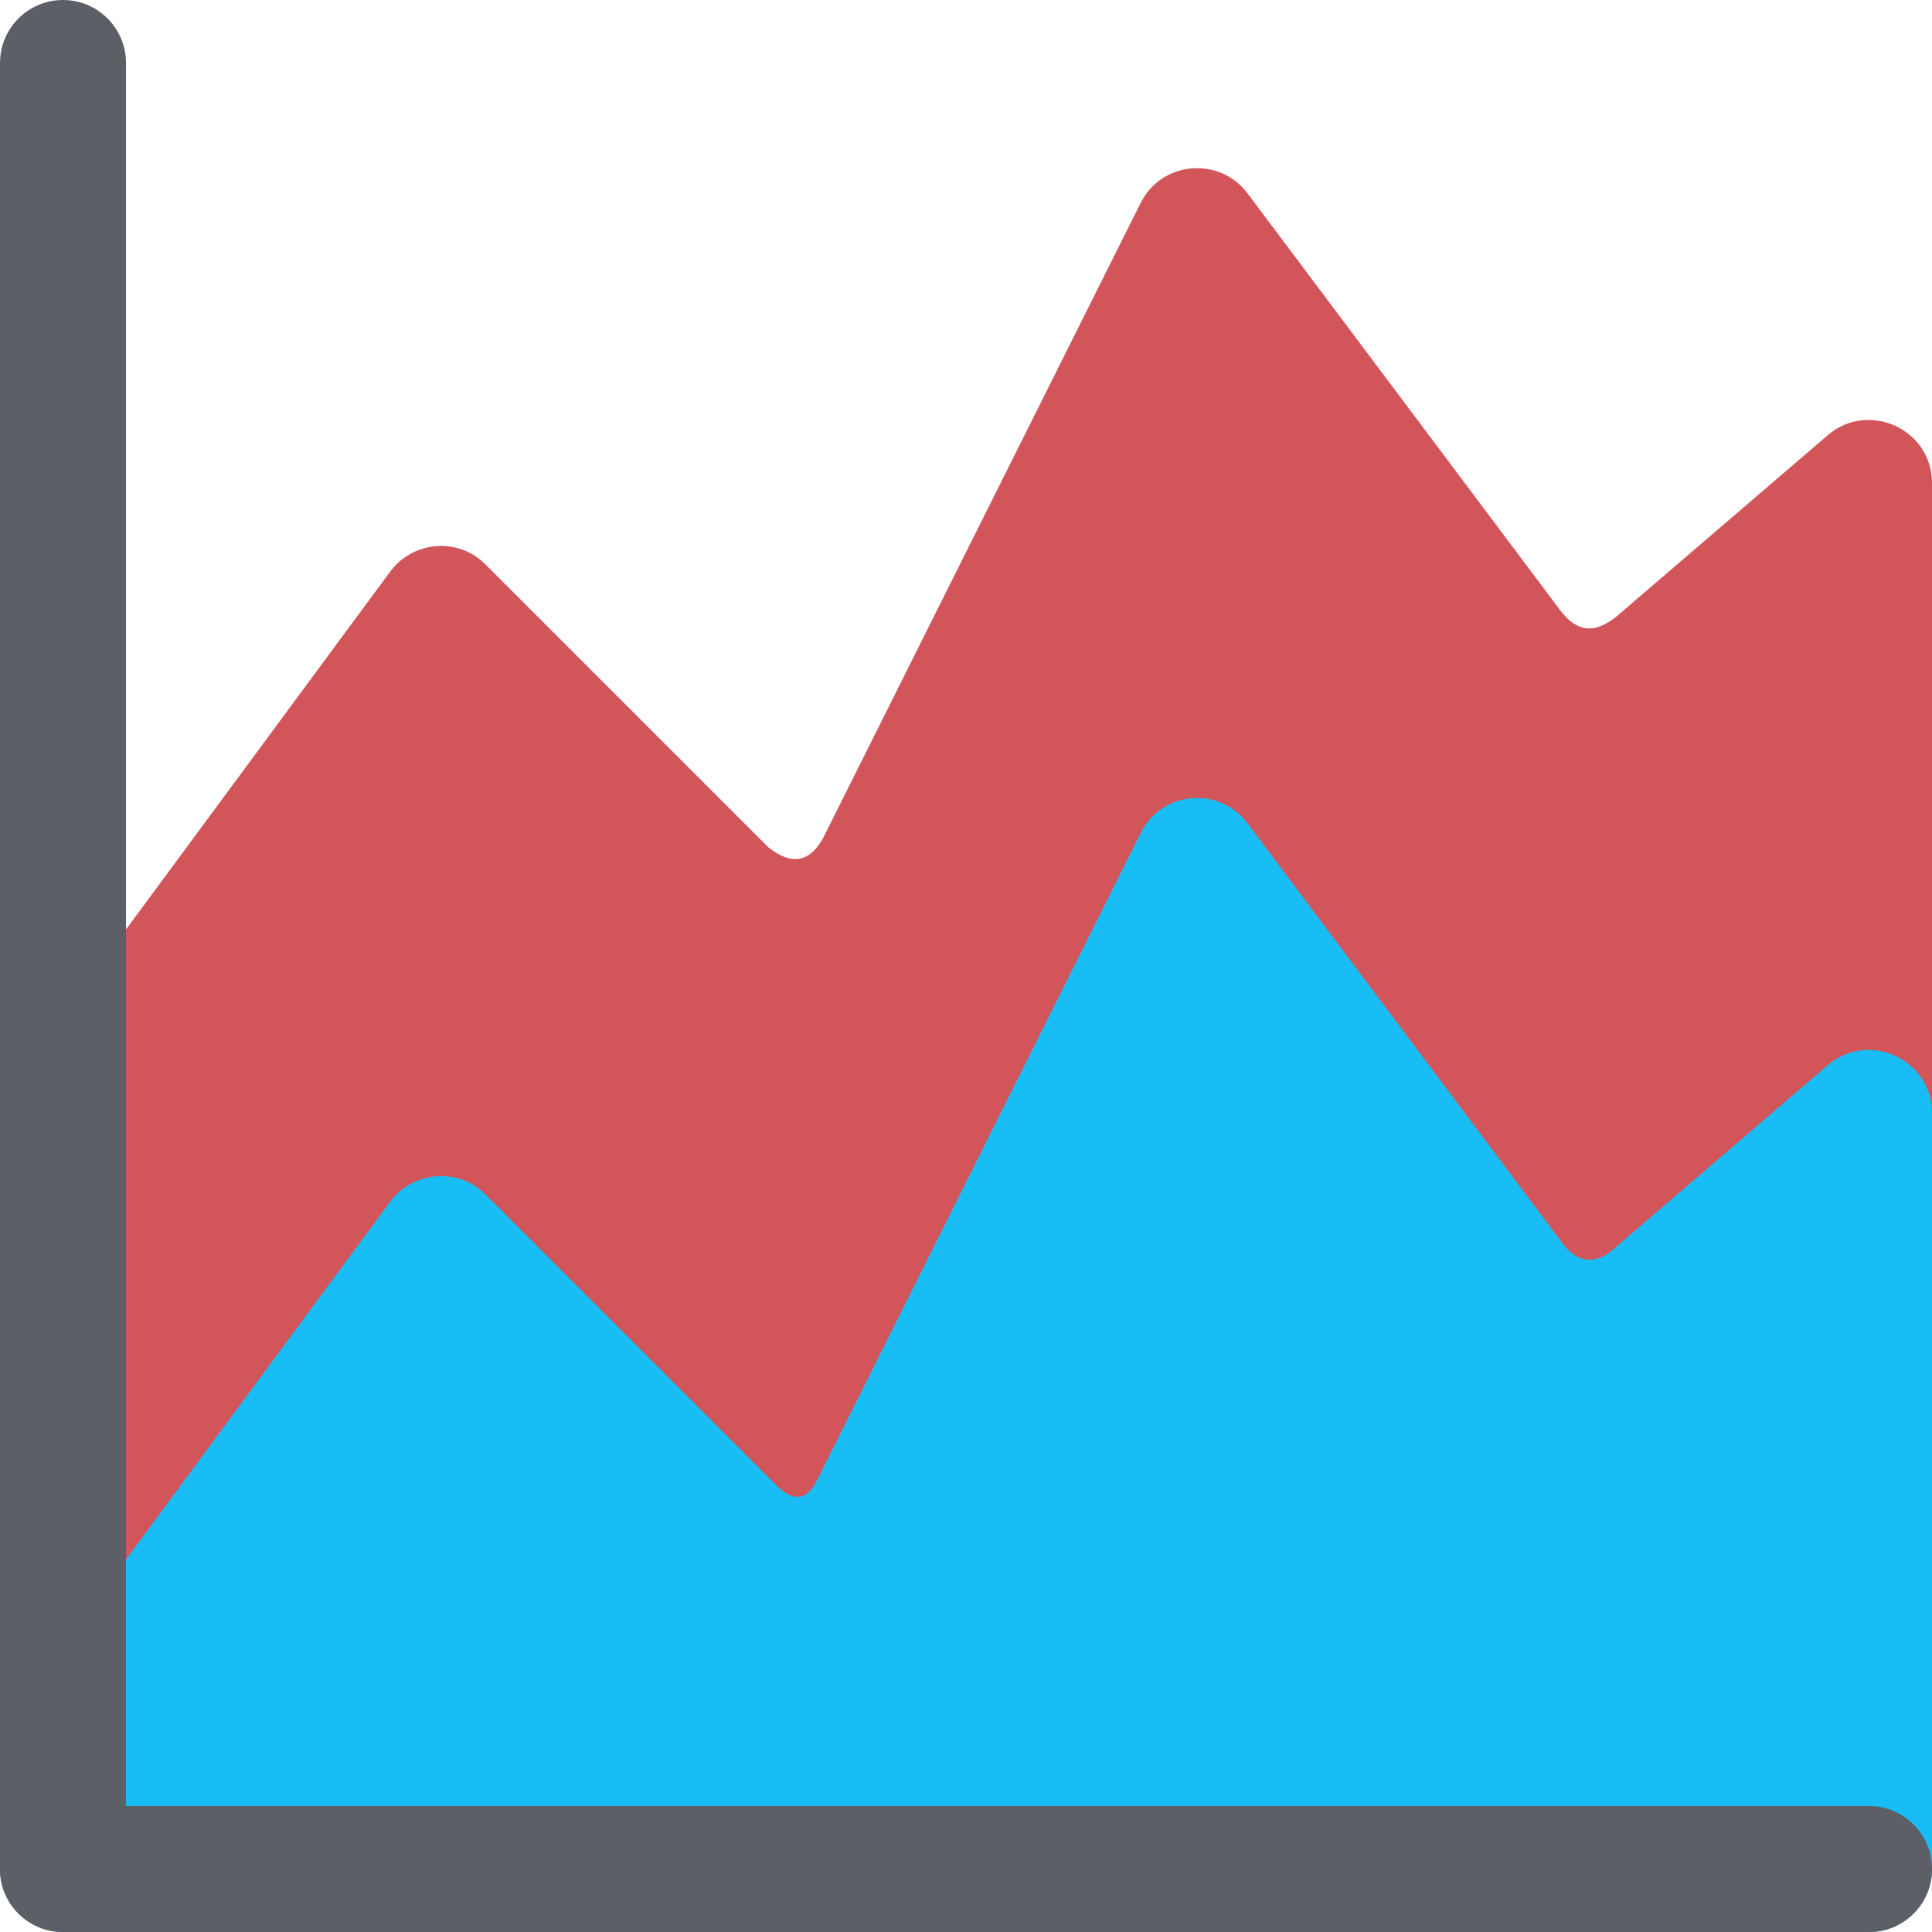
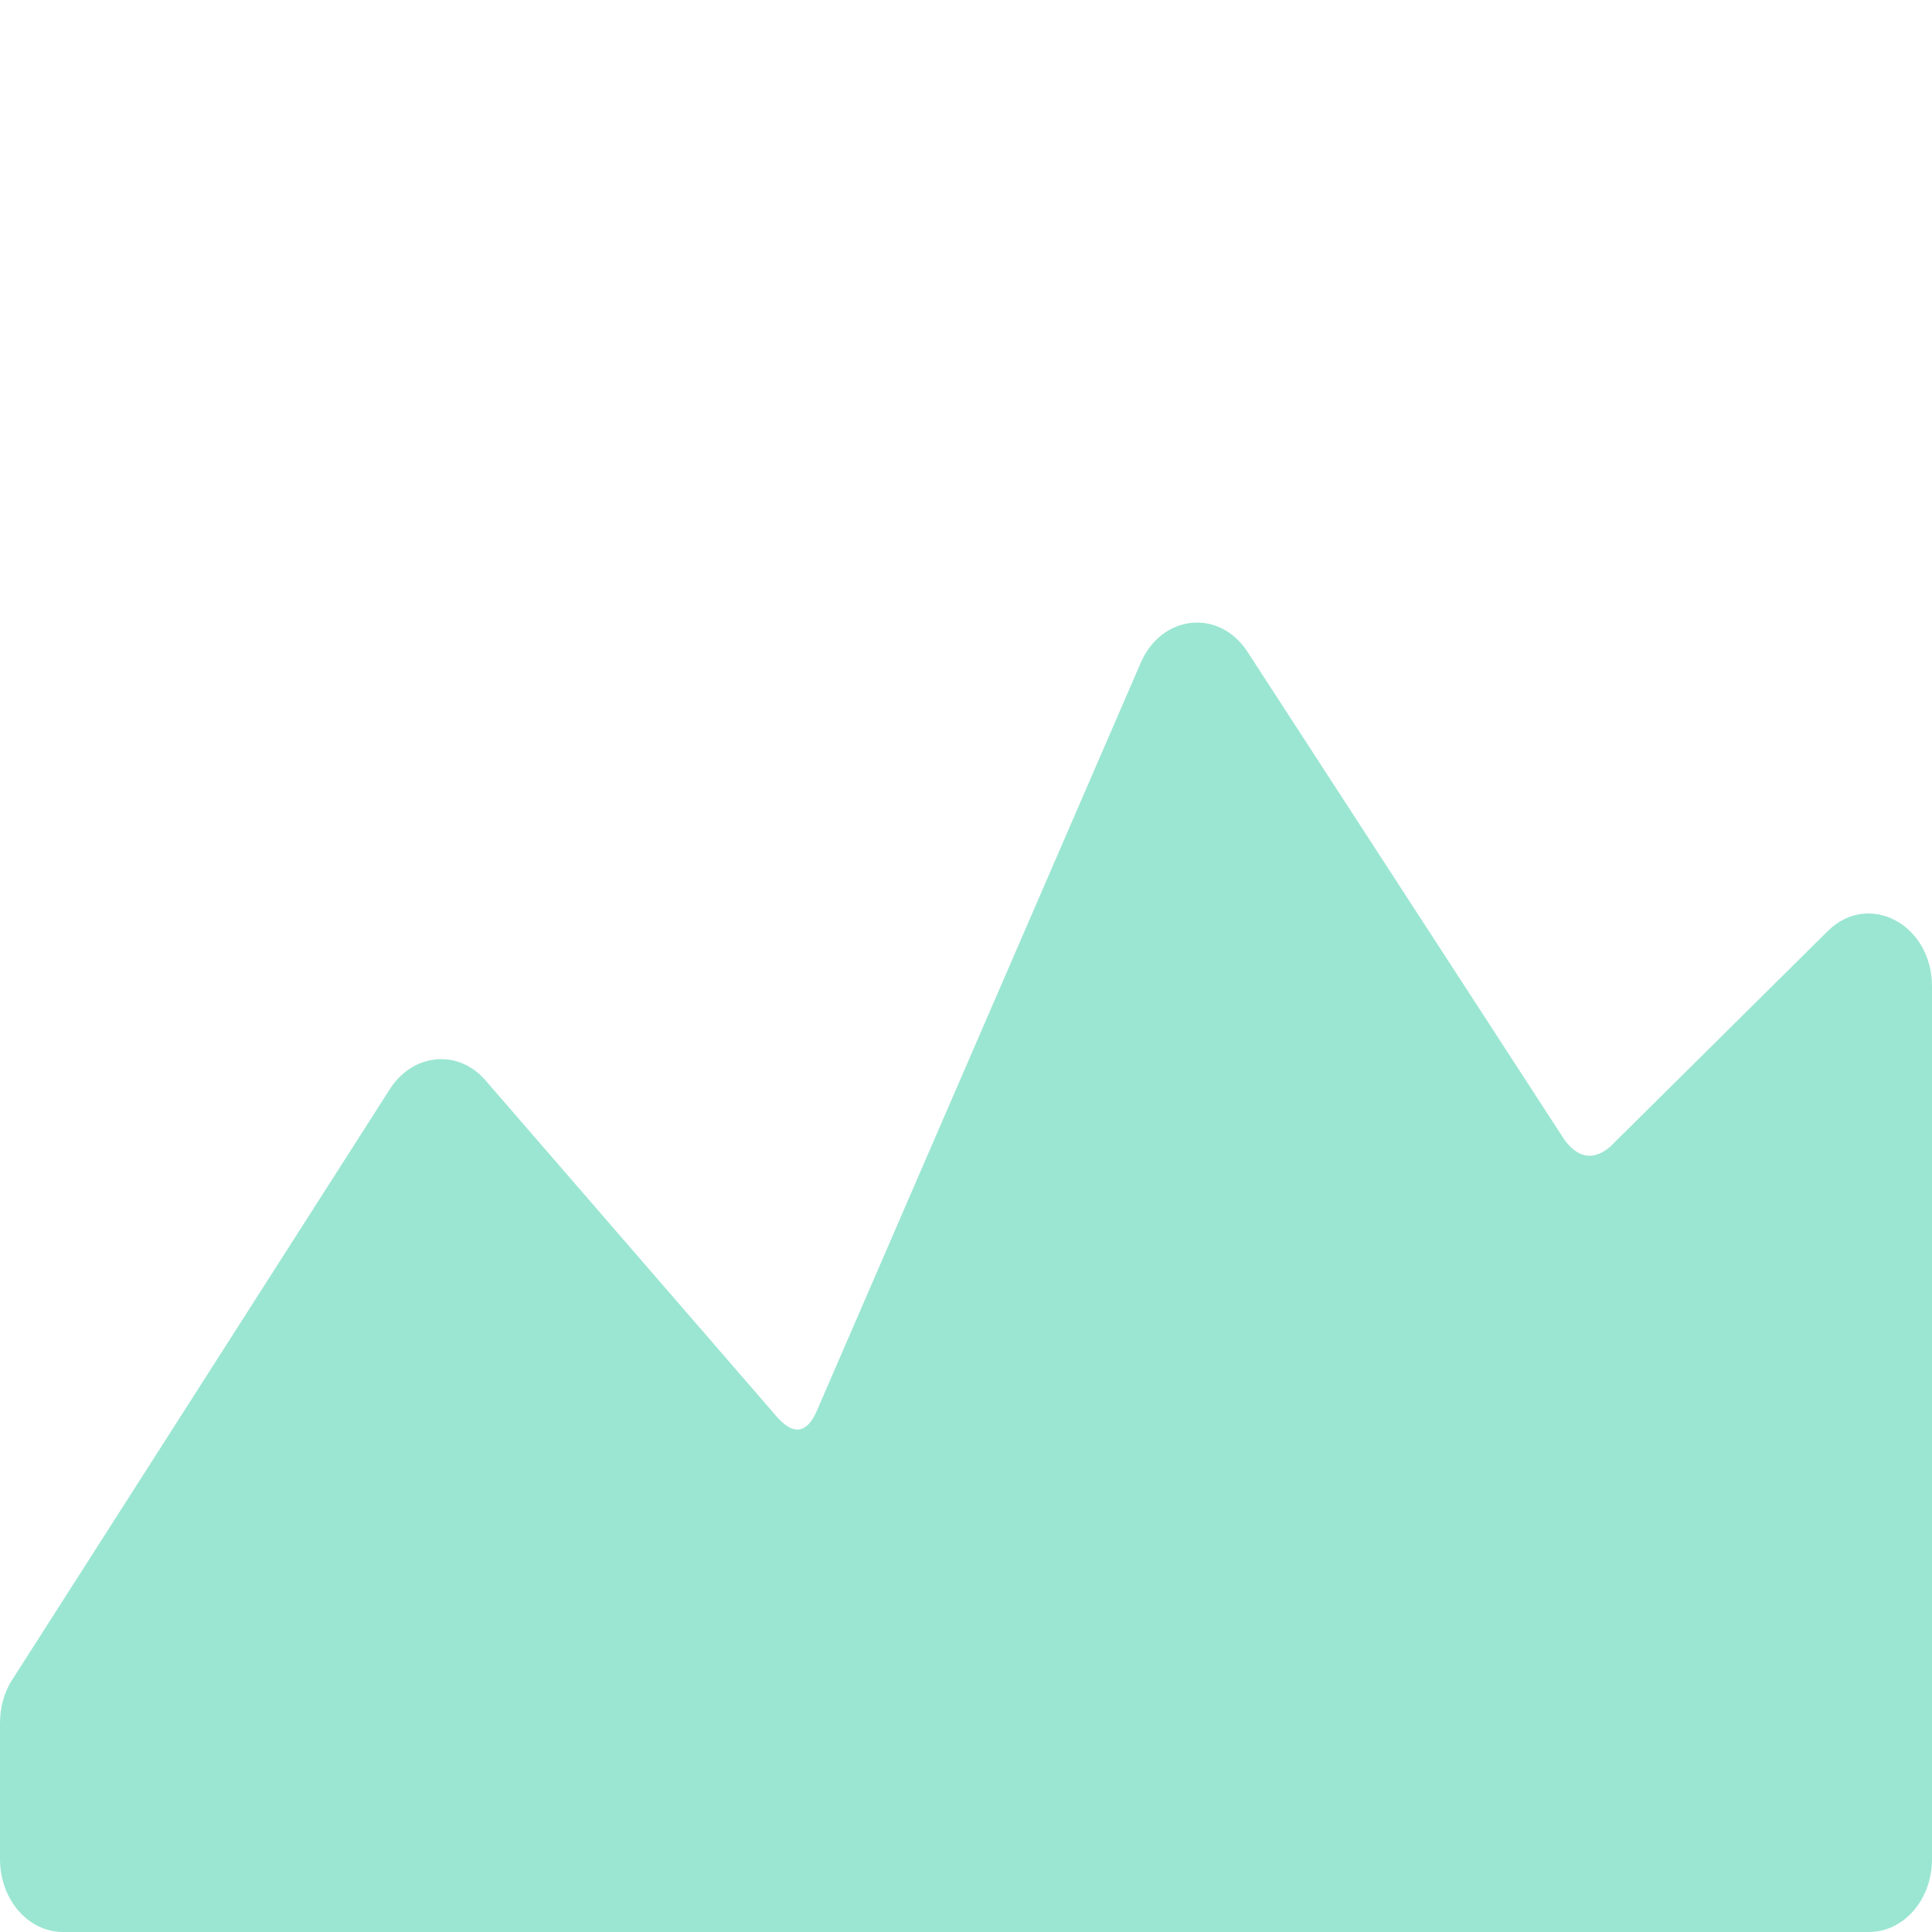
<svg xmlns="http://www.w3.org/2000/svg" width="100%" height="100%" viewBox="0 0 512 512" version="1.1" xml:space="preserve" style="fill-rule:evenodd;clip-rule:evenodd;stroke-linejoin:round;stroke-miterlimit:1.414;">
-   <path d="M484.397,115.311L428.235,163.505C422.506,167.979 418.091,167.528 413.74,162.087L330.574,51.2C323.229,41.405 307.868,42.63 302.303,53.76L256,146.365L218.235,221.897C214.519,228.781 209.575,229.297 203.613,224.537L128.669,149.593C121.433,142.247 109.413,143.36 103.403,151.485L3.228,287.165C1.113,289.948 0,293.51 0,297.071L0,495.304C0,504.543 7.456,512 16.696,512L495.305,512C504.544,512 512.001,504.543 512.001,495.304L512.001,128C512,113.753 495.193,106.073 484.397,115.311Z" style="fill:rgb(210,85,90);fill-rule:nonzero;" />
-   <path d="M484.397,282.268L426.616,331.852C422.299,334.951 418.262,334.469 414.626,330.225L330.574,218.157C323.118,208.251 307.868,209.587 302.303,220.717L256,313.322L216.561,392.202C213.937,397.548 210.496,397.983 206.328,394.209L128.669,316.55C121.323,309.204 109.413,310.428 103.403,318.442L3.228,454.122C1.113,456.904 0,460.466 0,464.028L0,495.305C0,504.543 7.456,512 16.696,512L495.305,512C504.544,512 512.001,504.543 512.001,495.304L512.001,294.957C512,280.71 495.193,273.03 484.397,282.268Z" style="fill:rgb(24,189,246);fill-rule:nonzero;" />
-   <path d="M495.304,512L16.696,512C7.479,512 0,504.527 0,495.304L0,16.696C0,7.473 7.479,0 16.696,0C25.913,0 33.392,7.473 33.392,16.696L33.392,478.609L495.305,478.609C504.522,478.609 512.001,486.082 512.001,495.305C512.001,504.528 504.521,512 495.304,512Z" style="fill:rgb(92,95,102);fill-rule:nonzero;" />
+   <g transform="matrix(1,0,0,1.1547,0,-79.2083)">
+     <path d="M484.397,282.268L426.616,331.852C422.299,334.951 418.262,334.469 414.626,330.225L330.574,218.157C323.118,208.251 307.868,209.587 302.303,220.717L256,313.322L216.561,392.202C213.937,397.548 210.496,397.983 206.328,394.209L128.669,316.55C121.323,309.204 109.413,310.428 103.403,318.442L3.228,454.122C1.113,456.904 0,460.466 0,464.028L0,495.305C0,504.543 7.456,512 16.696,512L495.305,512C504.544,512 512.001,504.543 512.001,495.304L512.001,294.957C512,280.71 495.193,273.03 484.397,282.268Z" style="fill:rgb(155,230,210);fill-rule:nonzero;" />
+   </g>
</svg>
